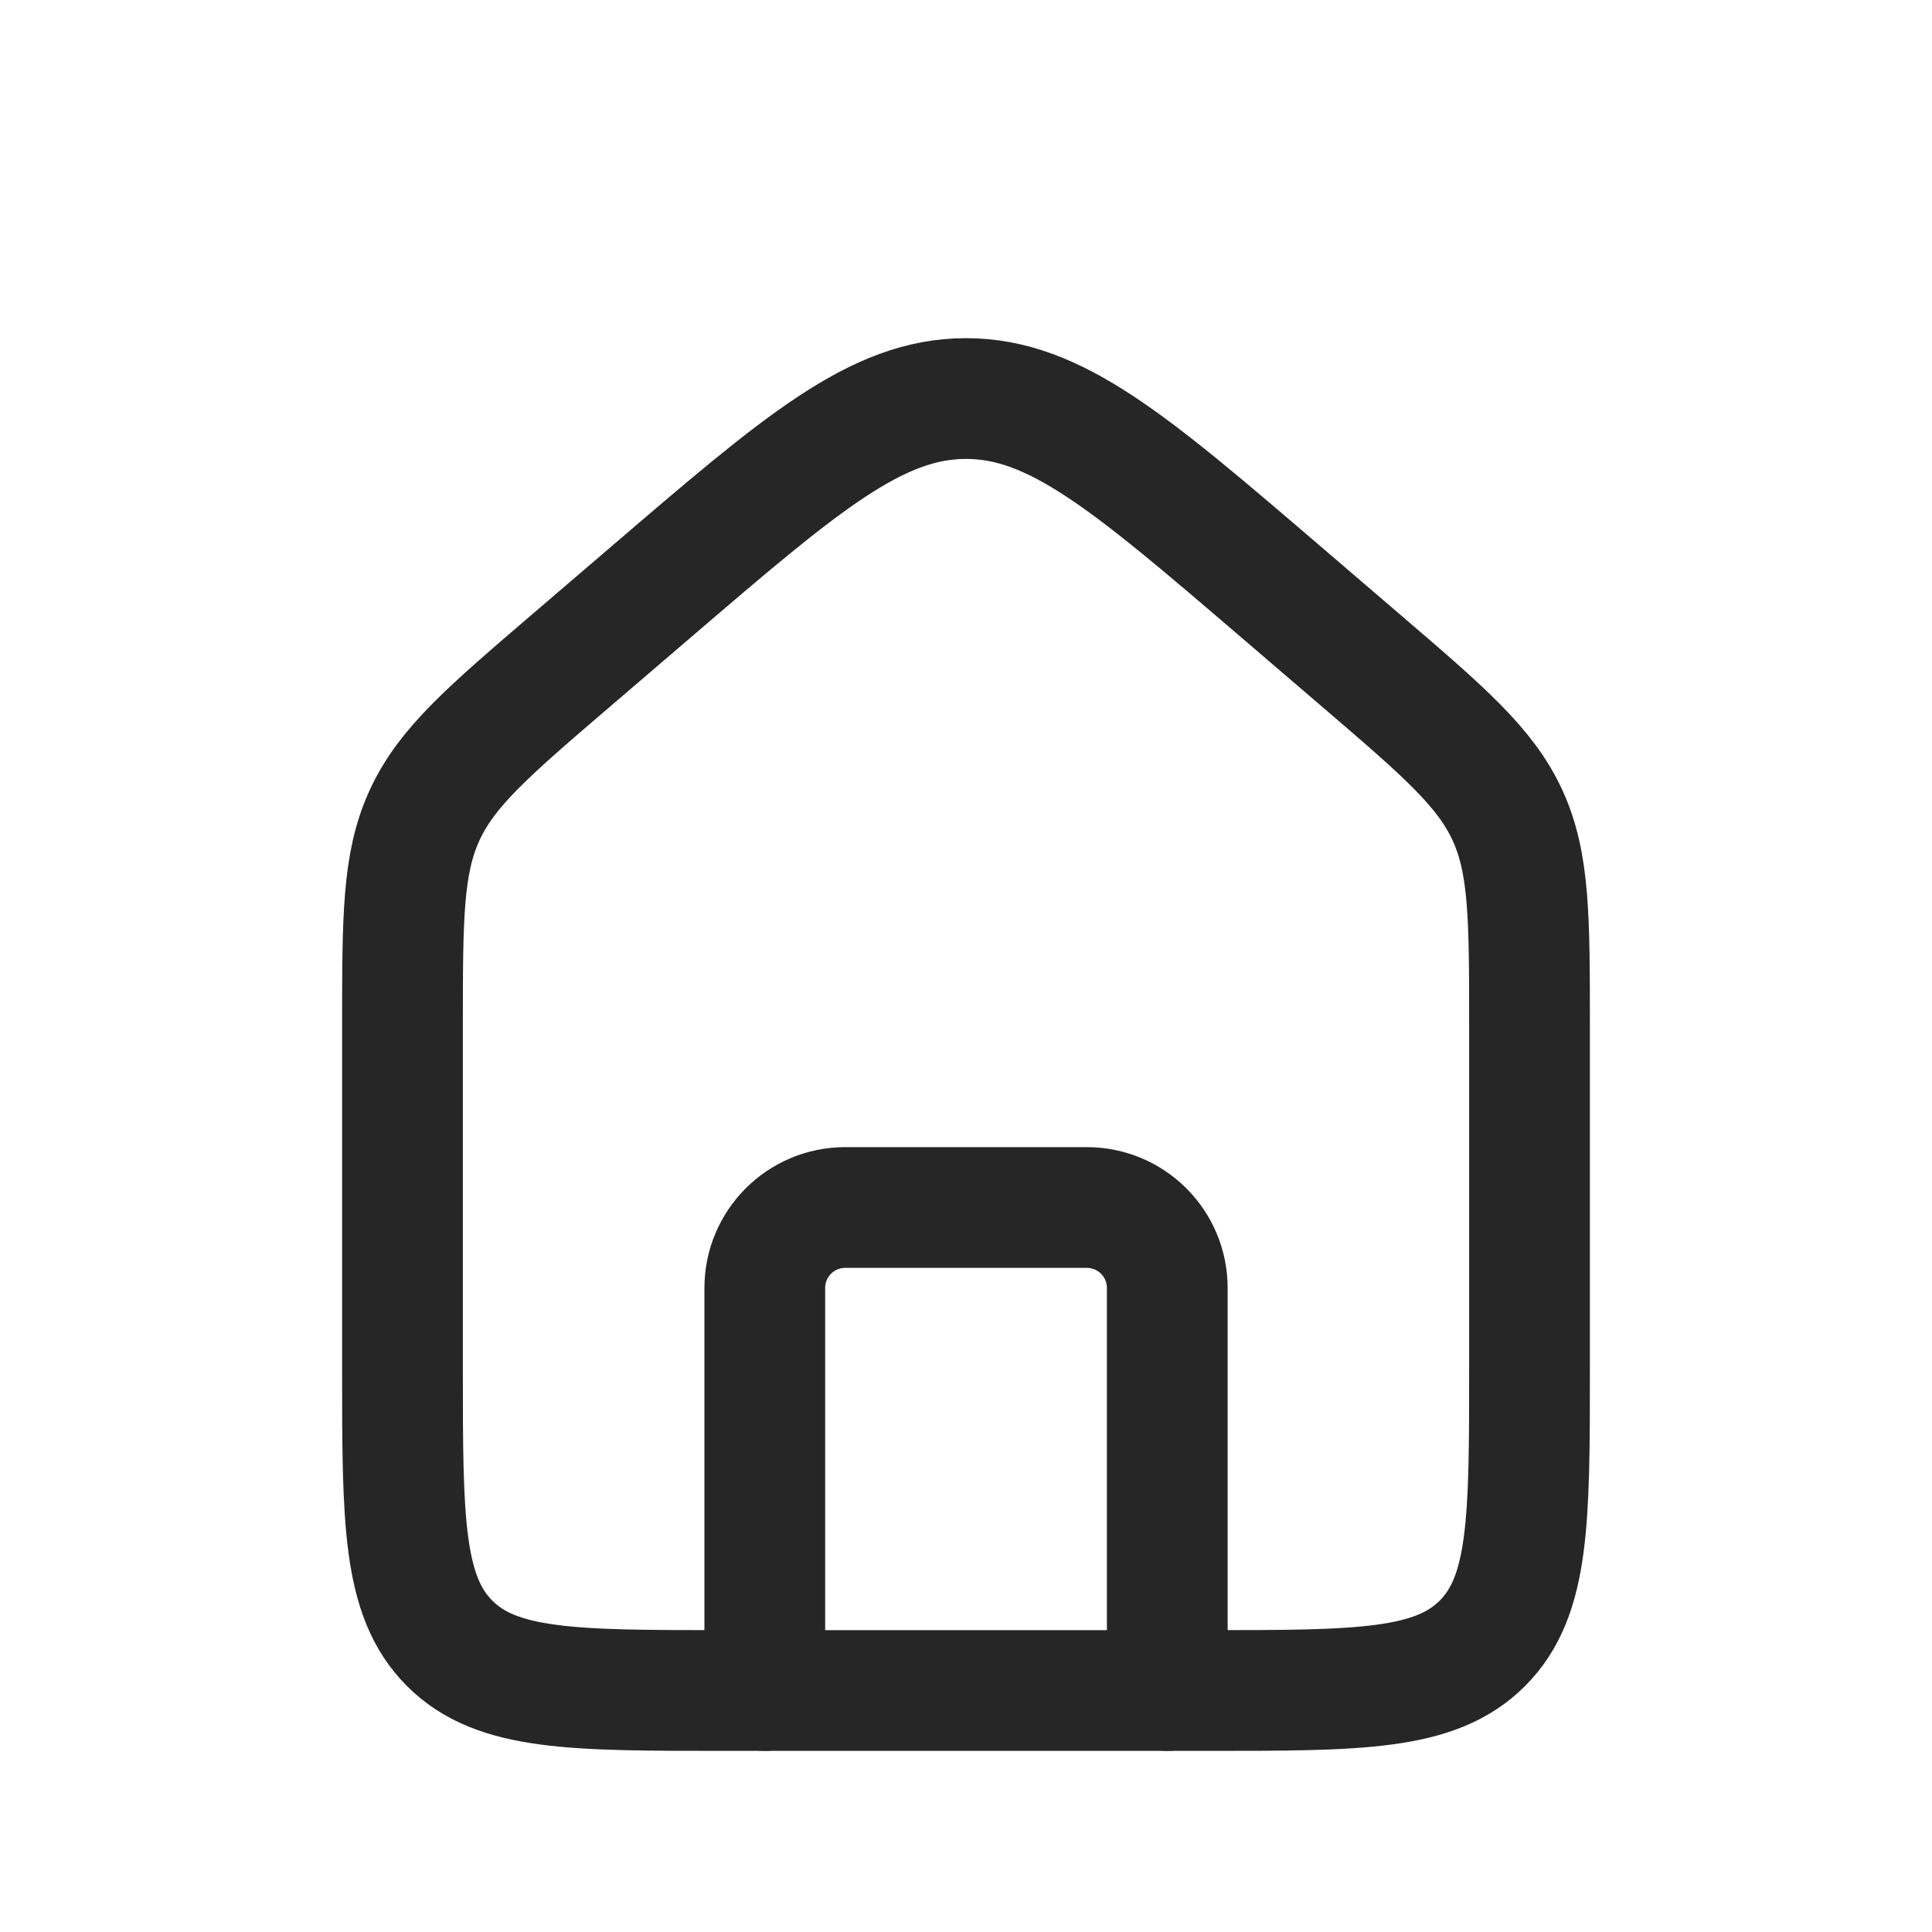
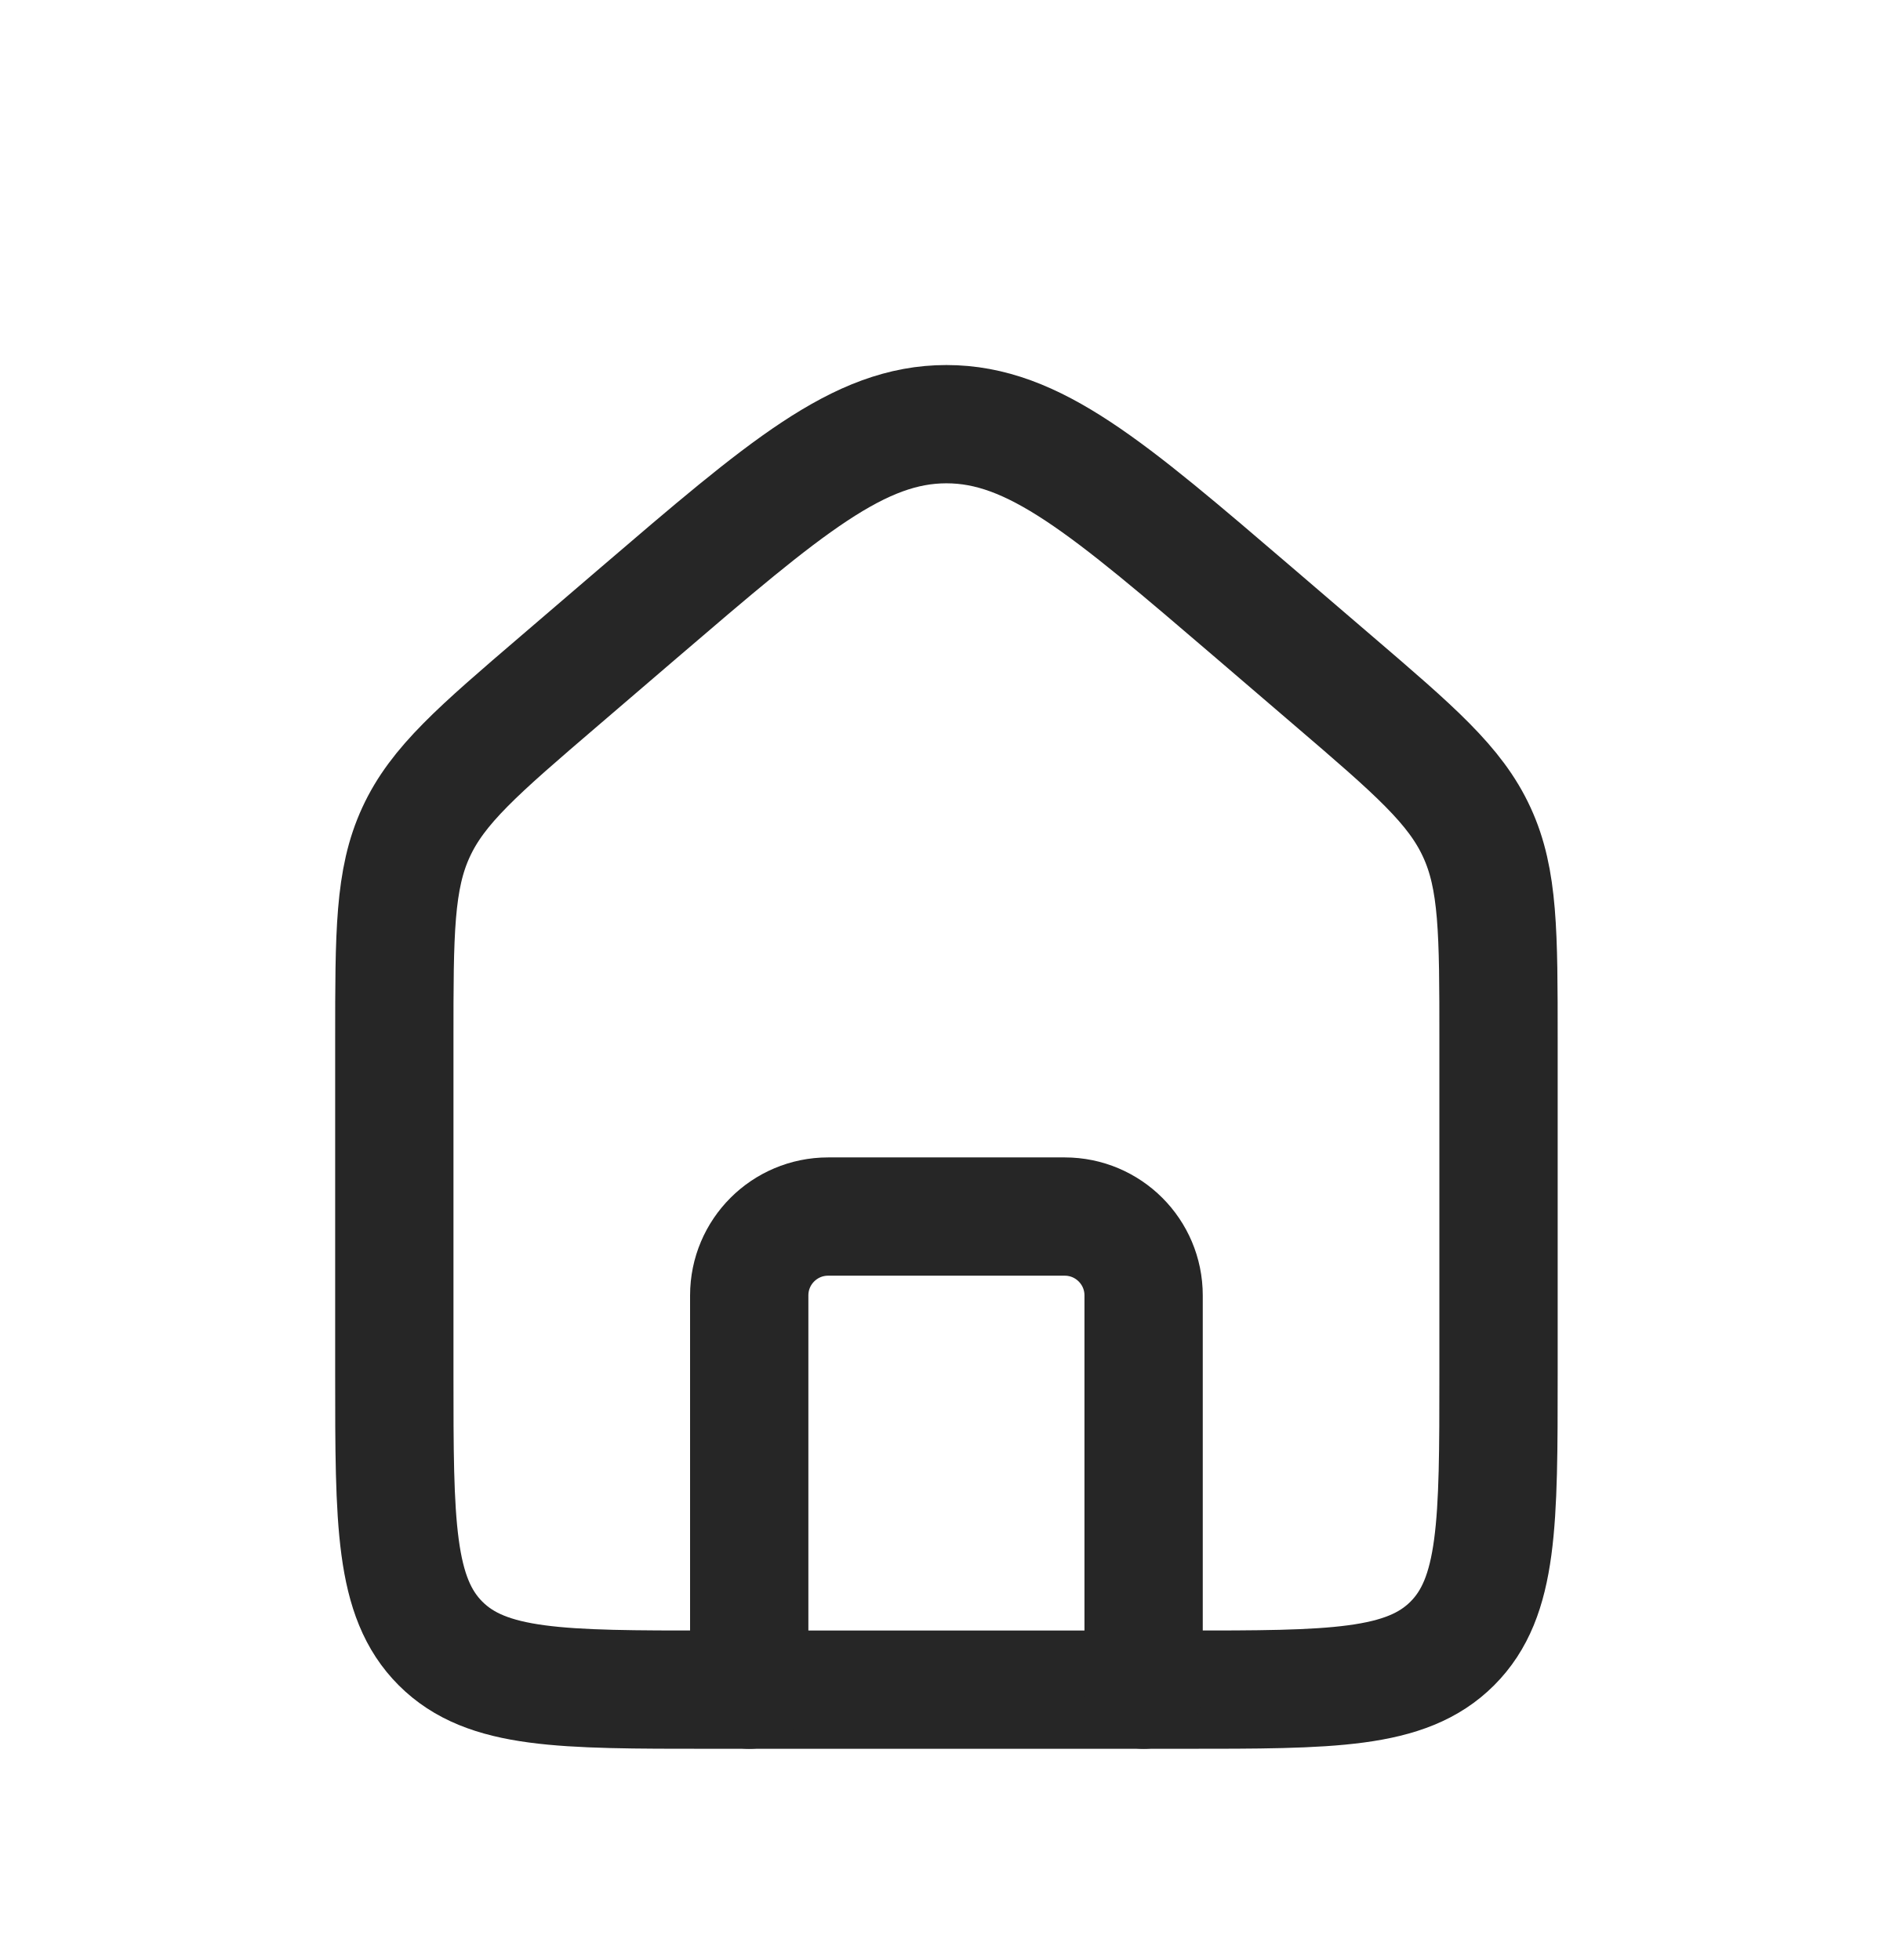
- <svg xmlns="http://www.w3.org/2000/svg" width="28" height="28" viewBox="0 0 28 28" fill="none">
-   <path d="M5.833 14.886C5.833 13.302 5.833 12.51 6.154 11.814C6.474 11.118 7.075 10.602 8.278 9.571L9.445 8.571C11.618 6.708 12.705 5.776 14 5.776C15.295 5.776 16.382 6.708 18.556 8.571L19.722 9.571C20.925 10.602 21.526 11.118 21.847 11.814C22.167 12.51 22.167 13.302 22.167 14.886V19.833C22.167 22.033 22.167 23.133 21.483 23.817C20.8 24.5 19.7 24.5 17.5 24.5H10.5C8.3 24.5 7.2 24.5 6.517 23.817C5.833 23.133 5.833 22.033 5.833 19.833V14.886Z" stroke="#262626" stroke-width="1.75" />
-   <path d="M16.917 24.5V18.667C16.917 18.022 16.395 17.5 15.75 17.5H12.25C11.606 17.5 11.084 18.022 11.084 18.667V24.5" stroke="#262626" stroke-width="1.75" stroke-linecap="round" stroke-linejoin="round" />
+ <svg xmlns="http://www.w3.org/2000/svg" width="28" height="29" viewBox="0 0 28 29" fill="none">
+   <path d="M5.833 15.386C5.833 13.802 5.833 13.01 6.154 12.314C6.474 11.618 7.075 11.102 8.278 10.071L9.444 9.071C11.618 7.208 12.705 6.276 14 6.276C15.295 6.276 16.382 7.208 18.556 9.071L19.722 10.071C20.925 11.102 21.526 11.618 21.846 12.314C22.167 13.01 22.167 13.802 22.167 15.386V20.333C22.167 22.533 22.167 23.633 21.483 24.317C20.8 25 19.7 25 17.5 25H10.5C8.3 25 7.2 25 6.517 24.317C5.833 23.633 5.833 22.533 5.833 20.333V15.386Z" stroke="#262626" stroke-width="1.75" />
+   <path d="M16.917 25V19.167C16.917 18.522 16.394 18 15.75 18H12.25C11.606 18 11.083 18.522 11.083 19.167V25" stroke="#262626" stroke-width="1.75" stroke-linecap="round" stroke-linejoin="round" />
</svg>
